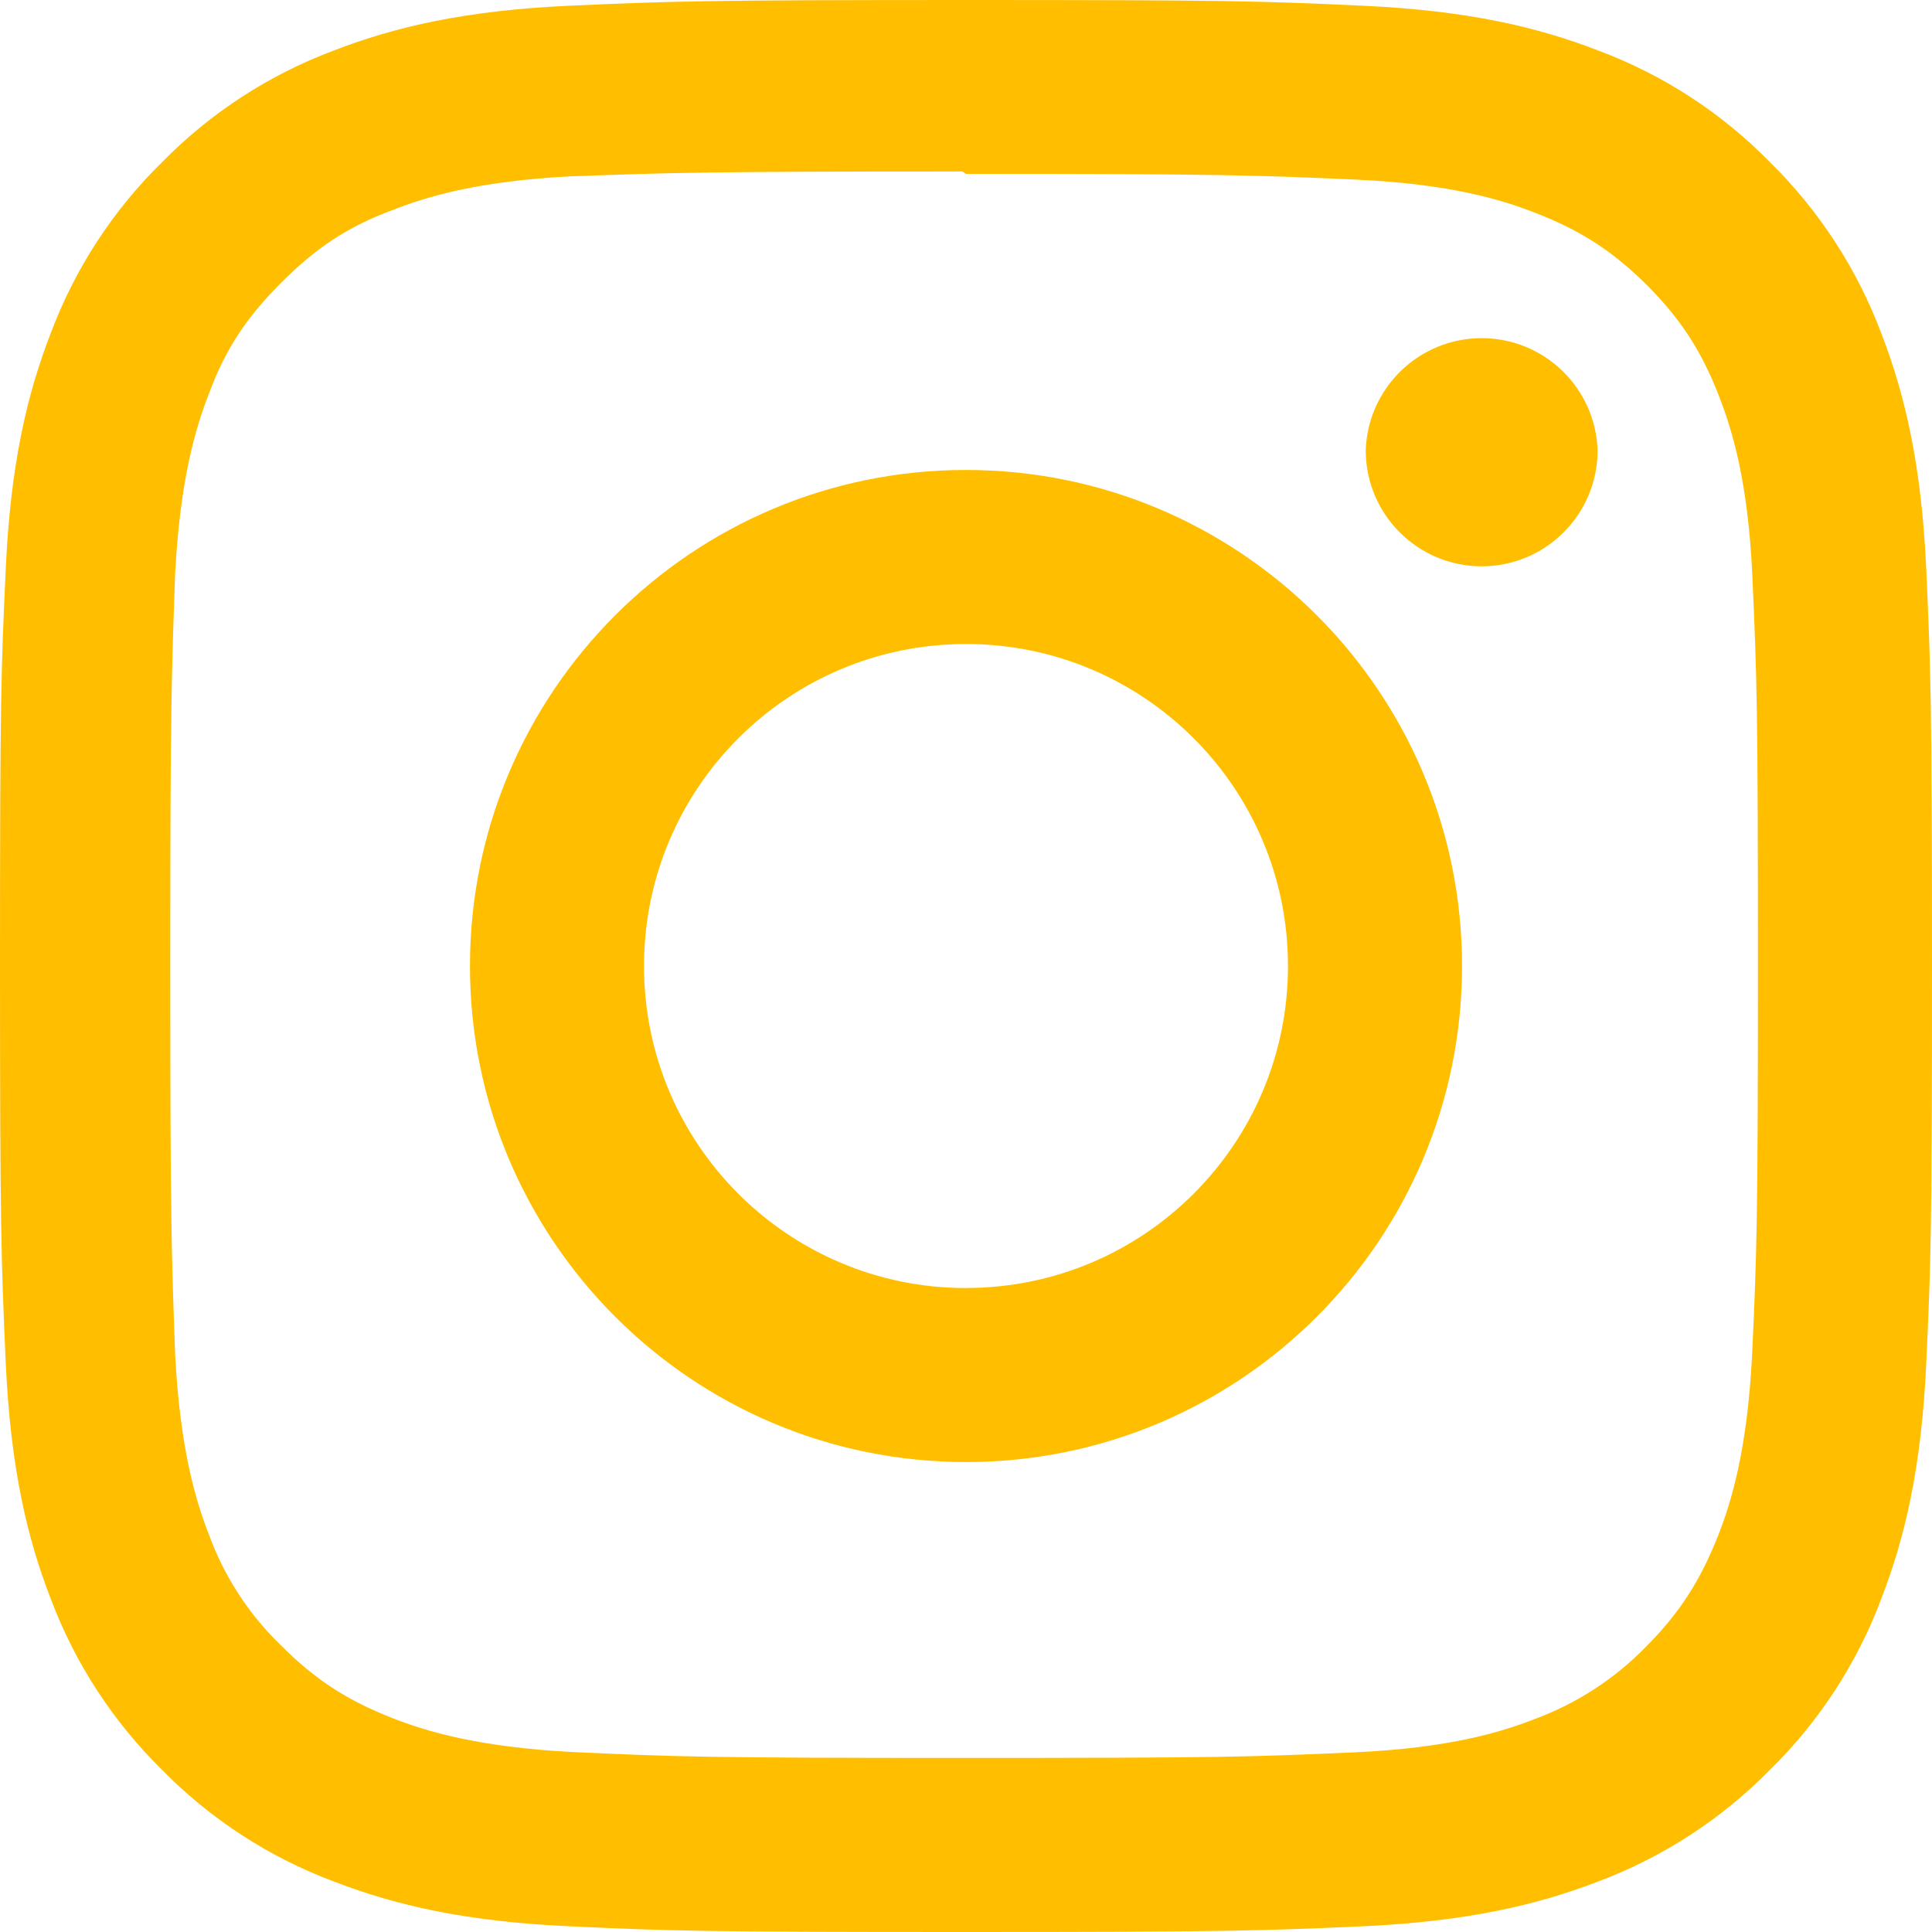
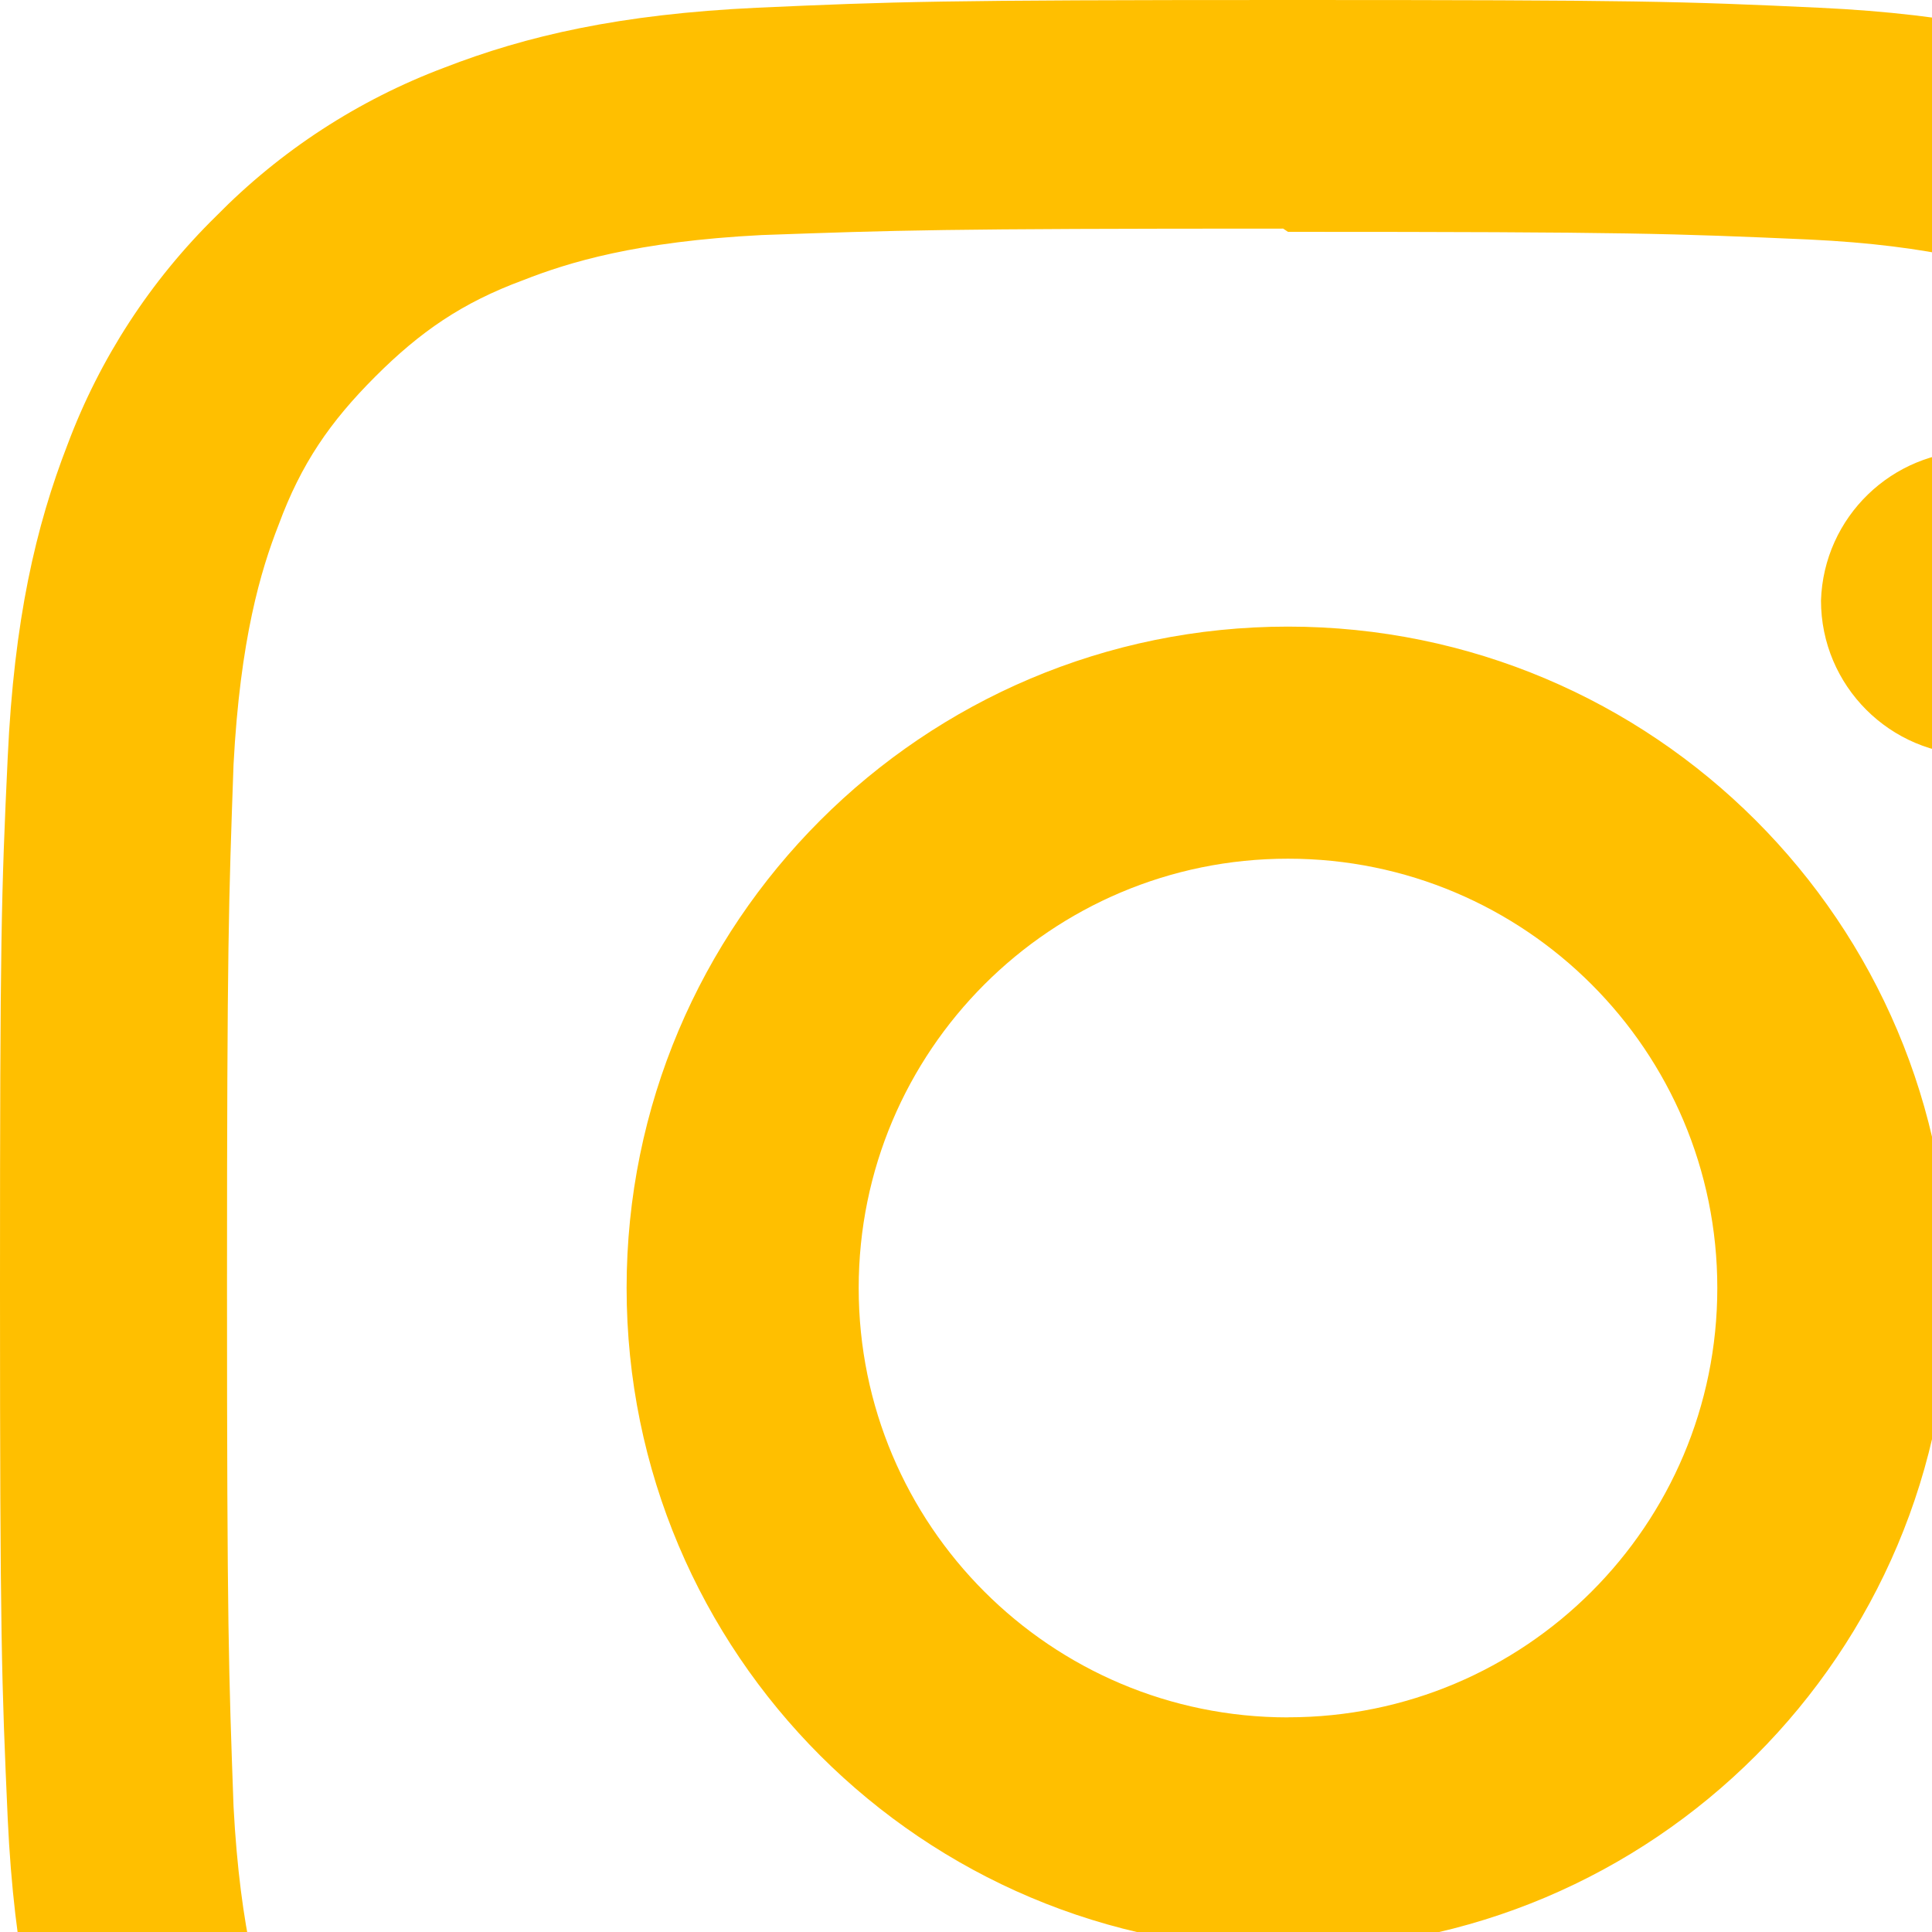
- <svg xmlns="http://www.w3.org/2000/svg" width="32" height="32" fill="none">
+ <svg xmlns="http://www.w3.org/2000/svg" width="24" height="24" fill="none">
  <path d="M16 0c-4.347 0-4.89.02-6.596.096C7.7.176 6.54.444 5.52.84a7.835 7.835 0 0 0-2.835 1.845A7.807 7.807 0 0 0 .84 5.52C.444 6.54.175 7.7.096 9.404.016 11.111 0 11.654 0 16c0 4.347.02 4.89.096 6.596.08 1.703.348 2.864.744 3.884a7.847 7.847 0 0 0 1.845 2.835A7.825 7.825 0 0 0 5.52 31.16c1.021.395 2.181.665 3.884.744 1.707.08 2.25.096 6.596.096 4.347 0 4.89-.02 6.596-.096 1.703-.08 2.864-.35 3.884-.744a7.864 7.864 0 0 0 2.835-1.845 7.814 7.814 0 0 0 1.845-2.835c.395-1.02.665-2.181.744-3.884.08-1.707.096-2.25.096-6.596 0-4.347-.02-4.89-.096-6.596-.08-1.703-.35-2.865-.744-3.884a7.853 7.853 0 0 0-1.845-2.835A7.796 7.796 0 0 0 26.48.84C25.46.444 24.299.175 22.596.096 20.889.016 20.346 0 16 0Zm0 2.88c4.27 0 4.78.021 6.467.095 1.56.073 2.406.332 2.969.553.75.29 1.28.636 1.843 1.195.558.56.905 1.092 1.194 1.841.219.563.48 1.41.551 2.97.076 1.687.093 2.194.093 6.466s-.02 4.78-.098 6.467c-.082 1.56-.342 2.406-.562 2.969-.298.75-.638 1.28-1.198 1.843a4.992 4.992 0 0 1-1.84 1.194c-.56.219-1.42.48-2.98.551-1.699.076-2.199.093-6.479.093-4.281 0-4.781-.02-6.479-.098-1.561-.082-2.421-.342-2.981-.562-.759-.298-1.28-.638-1.839-1.198a4.859 4.859 0 0 1-1.2-1.84c-.22-.56-.478-1.42-.56-2.98-.06-1.68-.081-2.199-.081-6.459 0-4.261.021-4.781.081-6.481.082-1.56.34-2.419.56-2.979.28-.76.639-1.28 1.2-1.841C5.22 4.12 5.741 3.76 6.5 3.48 7.06 3.26 7.901 3 9.461 2.92c1.7-.06 2.2-.08 6.479-.08l.06.04Zm0 4.904A8.215 8.215 0 0 0 7.784 16c0 4.54 3.68 8.216 8.216 8.216 4.54 0 8.216-3.68 8.216-8.216 0-4.54-3.68-8.216-8.216-8.216Zm0 13.55A5.332 5.332 0 0 1 10.667 16 5.332 5.332 0 0 1 16 10.667 5.332 5.332 0 0 1 21.333 16 5.332 5.332 0 0 1 16 21.333ZM26.461 7.46c0 1.06-.861 1.92-1.92 1.92-1.06 0-1.92-.861-1.92-1.92a1.921 1.921 0 0 1 3.84 0Z" fill="#FFBF00" />
</svg>
